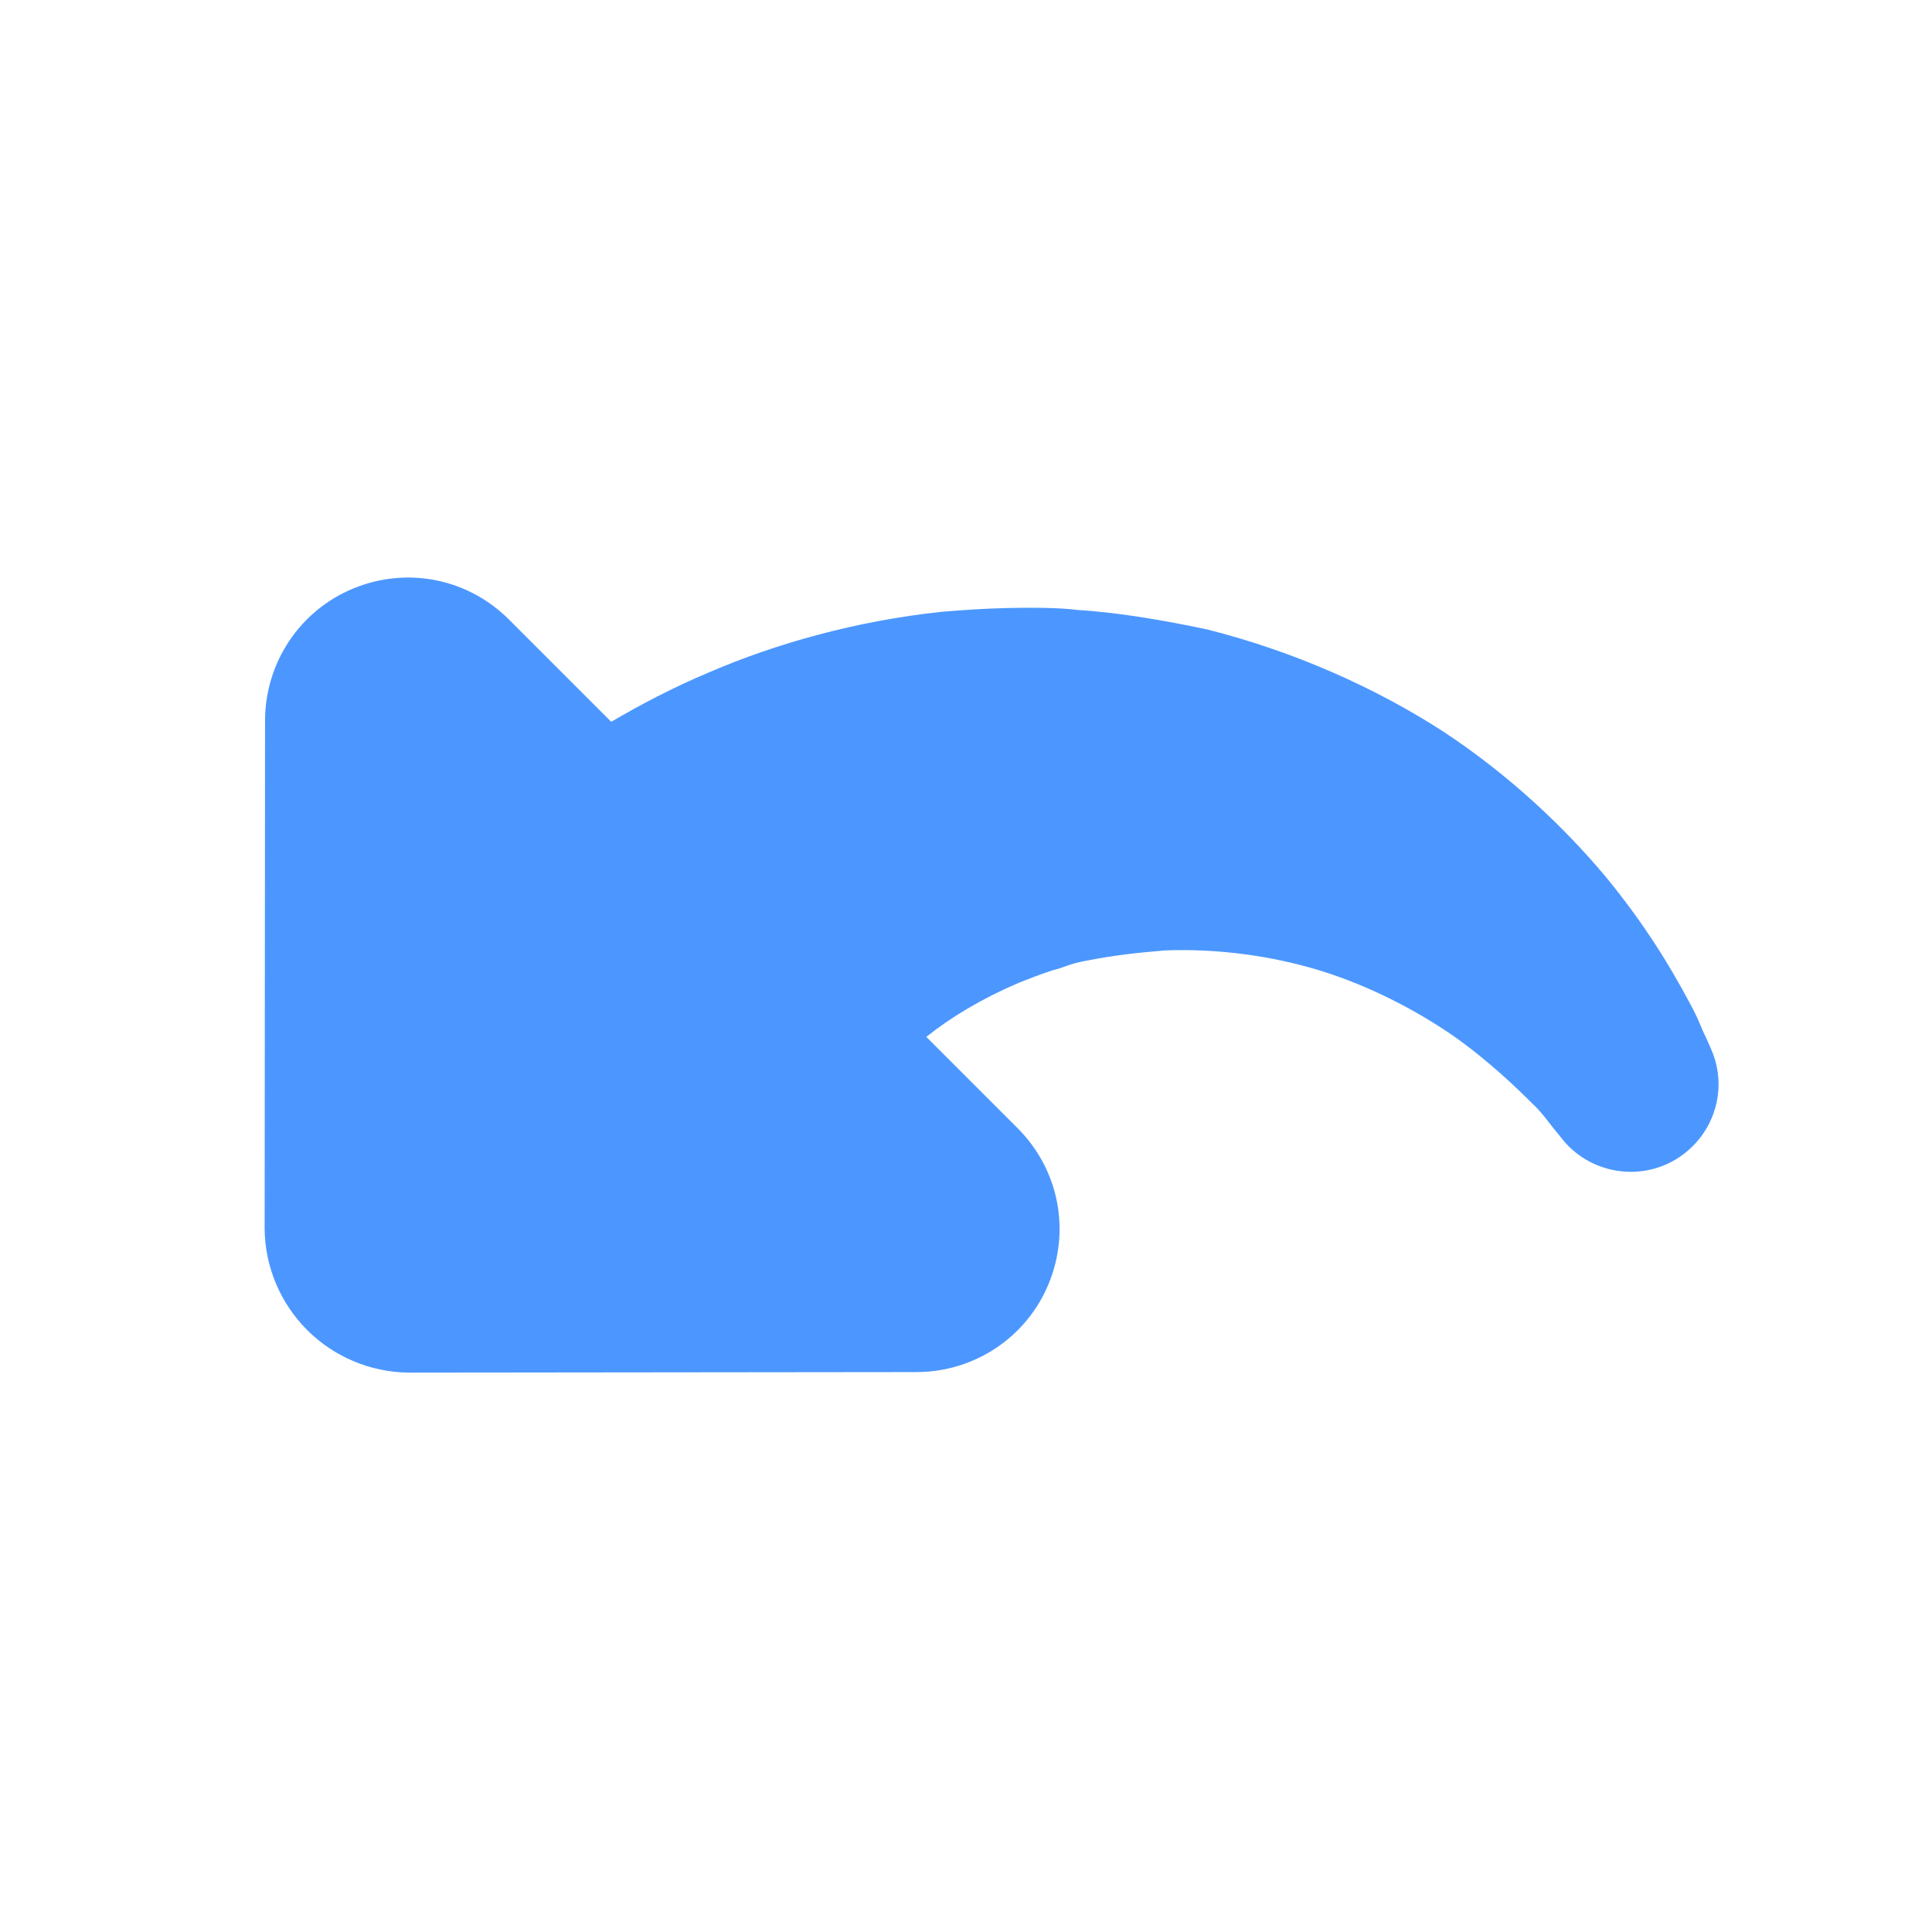
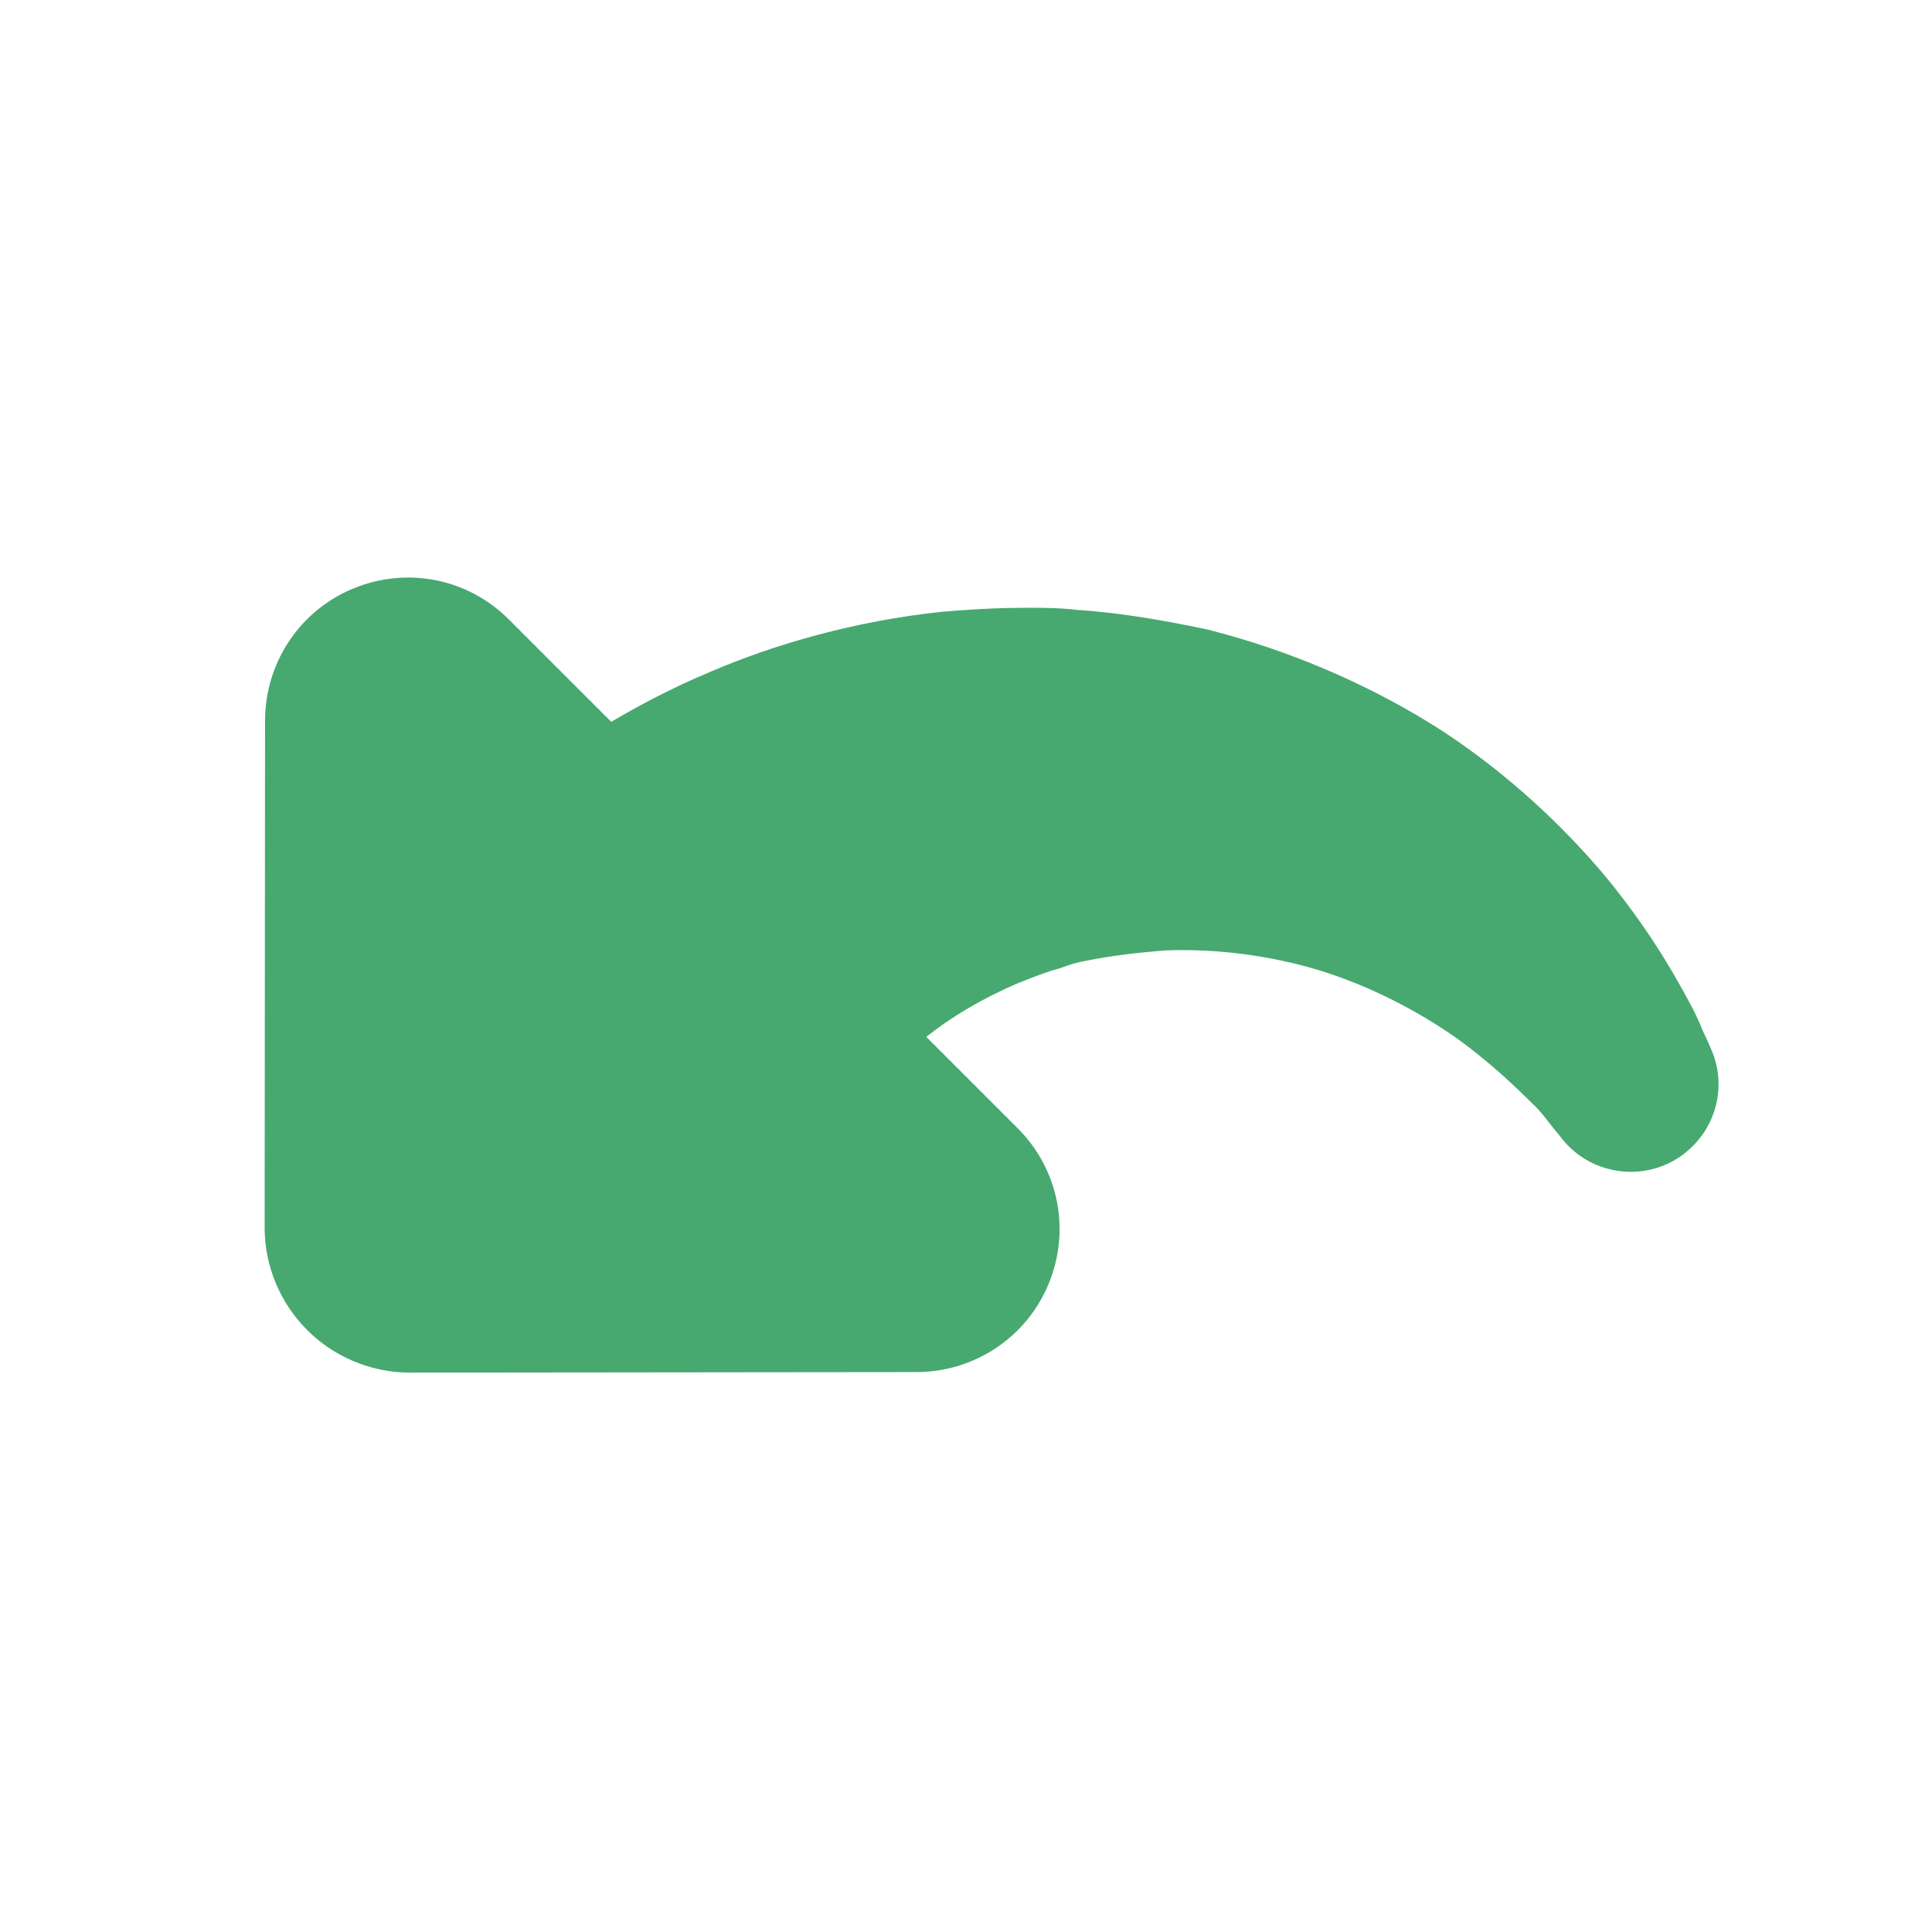
<svg xmlns="http://www.w3.org/2000/svg" width="20px" height="20px" viewBox="0 0 20 20" version="1.1">
  <defs />
  <g id="Page-1" stroke="none" stroke-width="1" fill="none" fill-rule="evenodd">
-     <g id="undo" fill="#4C97FF">
+     <g id="undo" fill="#47a970">
      <path d="M15.558,12.77 L11.84,16.494 C11.561,16.767 11.183,16.921 10.79,16.921 C10.399,16.921 10.021,16.767 9.74,16.494 L6.024,12.77 C5.597,12.343 5.471,11.706 5.702,11.153 C5.933,10.6 6.465,10.243 7.067,10.243 L8.404,10.243 C8.369,9.921 8.278,9.557 8.124,9.172 C8.076,9.06 8.026,8.948 7.97,8.836 C7.893,8.71 7.901,8.675 7.795,8.521 C7.627,8.269 7.473,8.08 7.29,7.863 C6.92,7.464 6.472,7.121 5.996,6.869 C5.513,6.617 5.009,6.463 4.561,6.379 C4.12,6.302 3.714,6.295 3.476,6.295 C3.357,6.288 3.203,6.316 3.126,6.323 C3.042,6.33 2.993,6.337 2.993,6.337 C2.496,6.386 2.048,6.022 1.999,5.525 C1.957,5.105 2.202,4.727 2.573,4.587 C2.573,4.587 2.622,4.566 2.699,4.538 C2.79,4.51 2.874,4.461 3.07,4.405 C3.462,4.286 3.959,4.16 4.61,4.097 C5.254,4.041 6.031,4.055 6.851,4.223 C7.669,4.398 8.53,4.727 9.328,5.203 C9.706,5.448 10.112,5.735 10.427,6.015 C10.567,6.12 10.805,6.358 10.945,6.505 C11.106,6.673 11.253,6.841 11.401,7.016 C11.967,7.716 12.387,8.472 12.66,9.158 C12.821,9.55 12.933,9.921 13.017,10.243 L14.515,10.243 C15.117,10.243 15.649,10.6 15.88,11.153 C16.111,11.706 15.985,12.343 15.558,12.77" id="Fill-1" transform="translate(8.994247, 10.49425) scale(-1, 1) rotate(-45) translate(-8.994247, -10.49425) " />
    </g>
  </g>
</svg>
